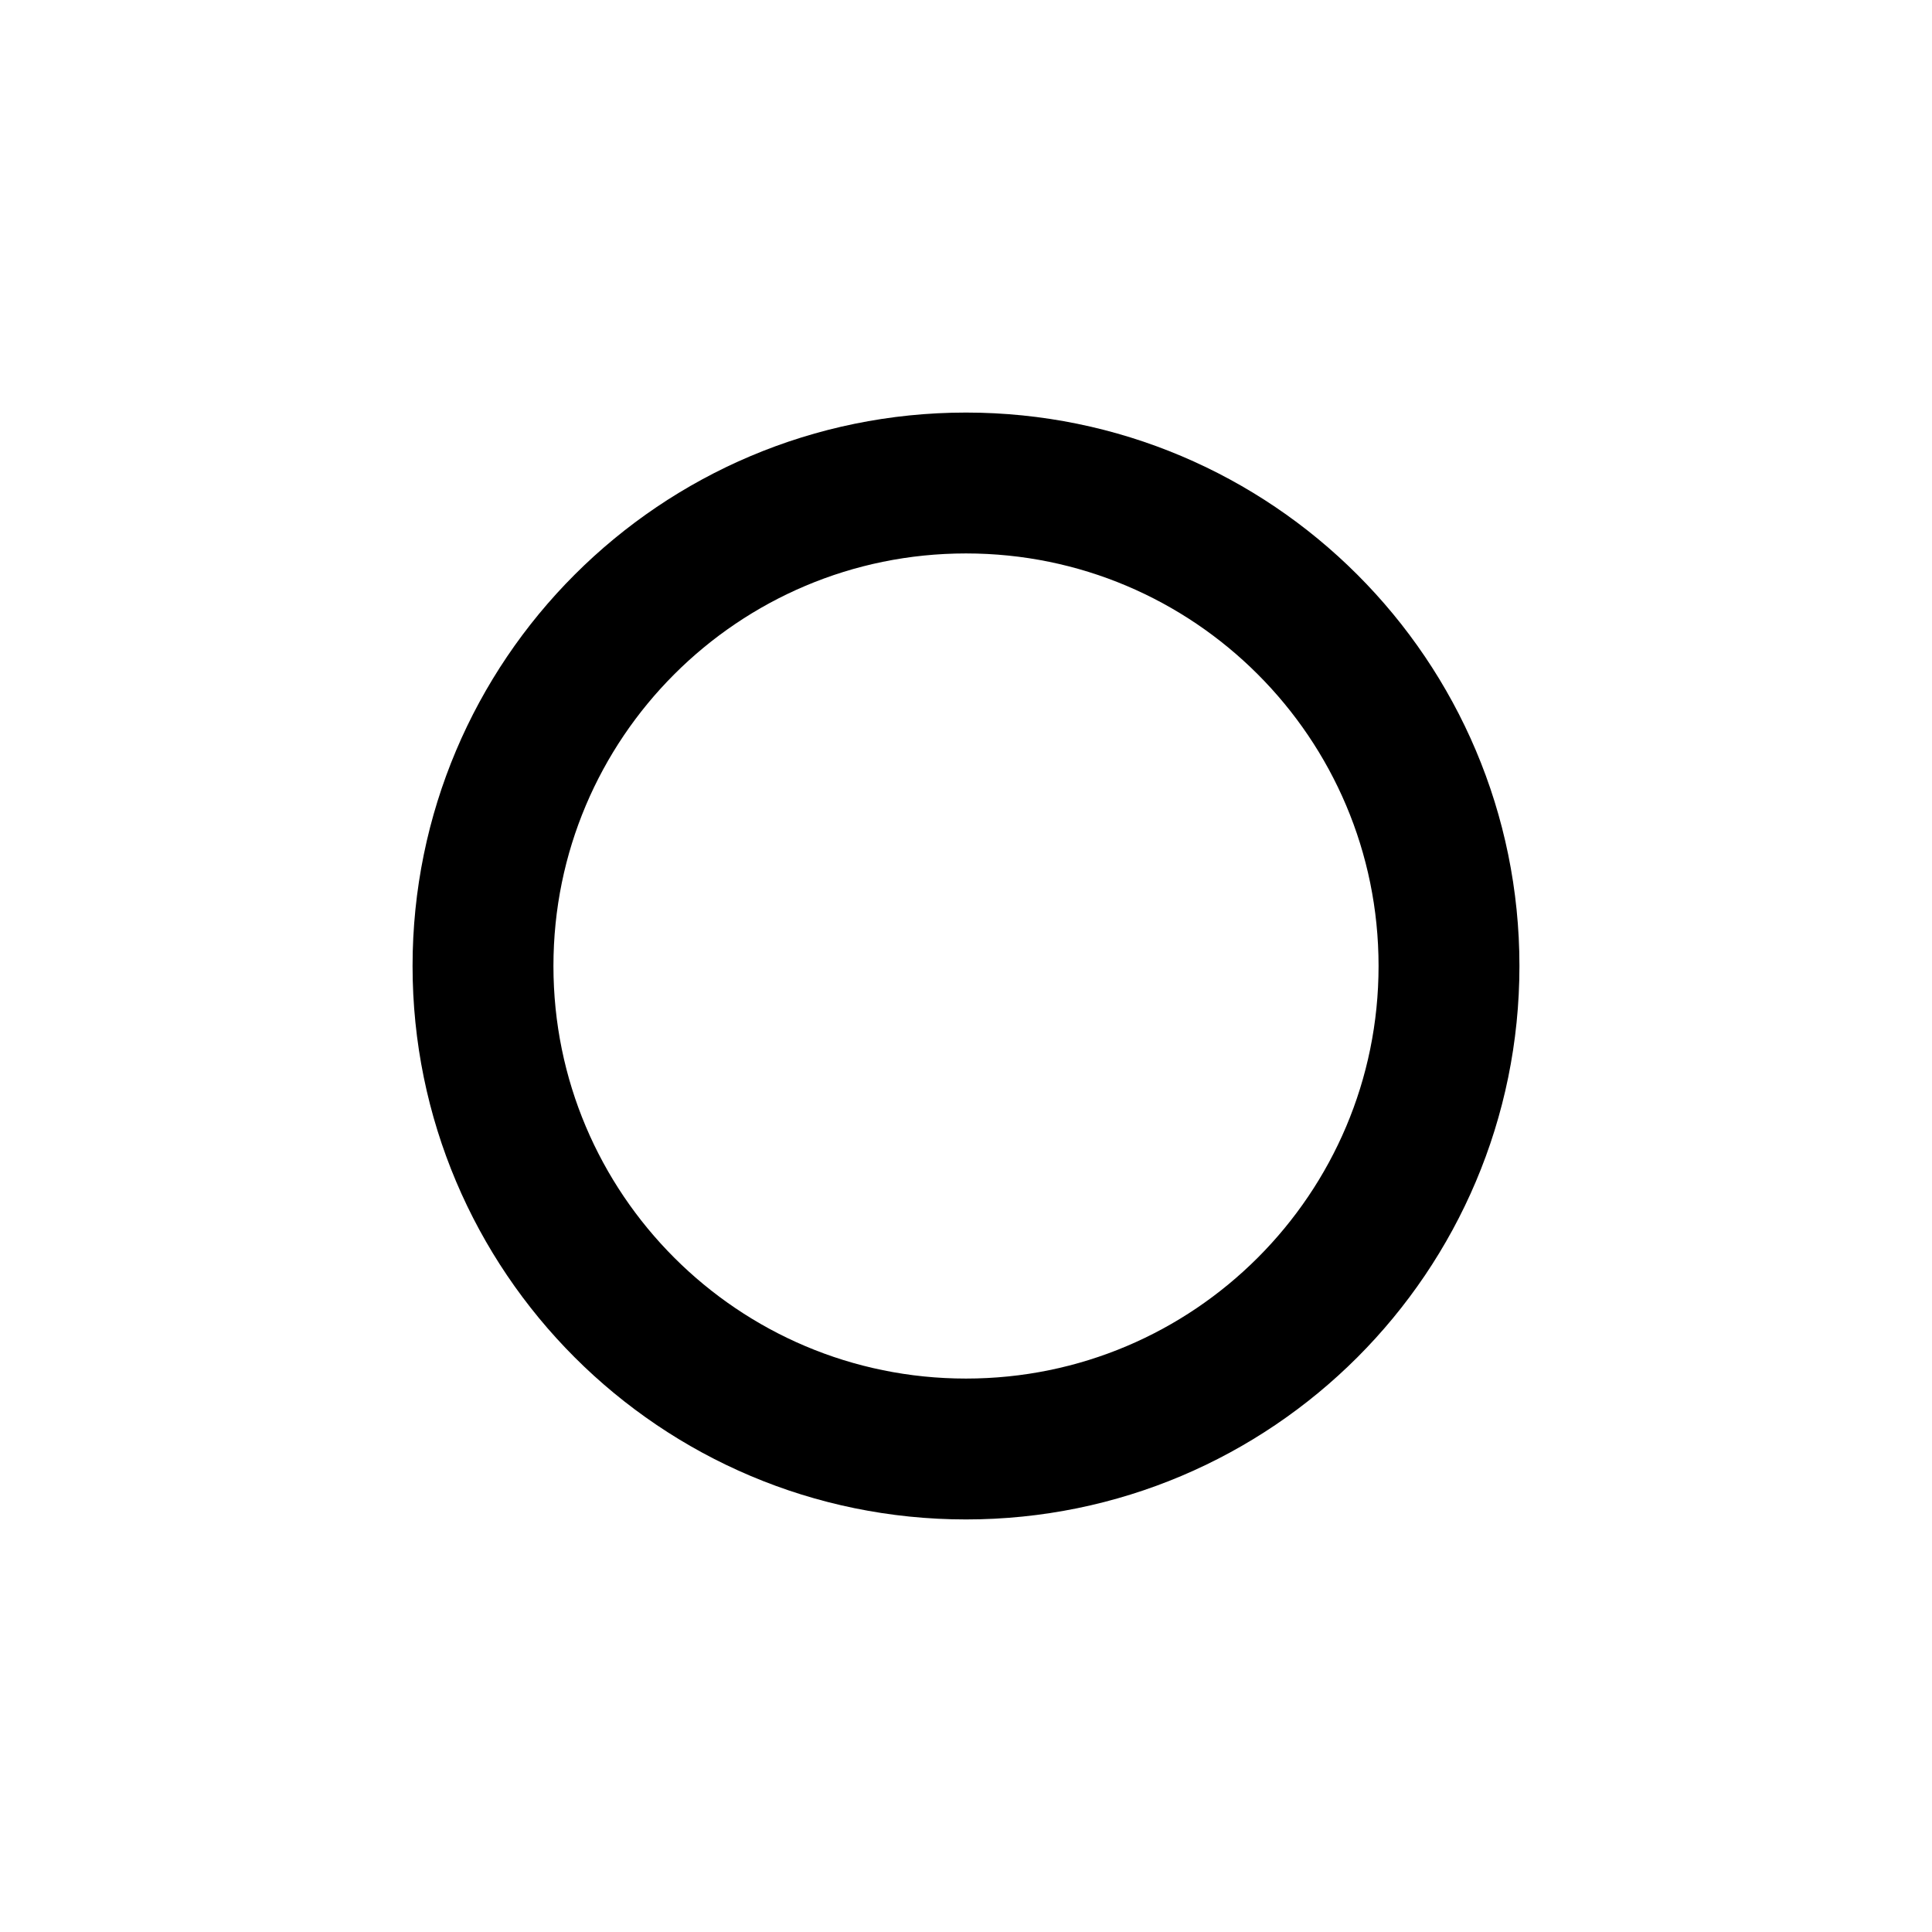
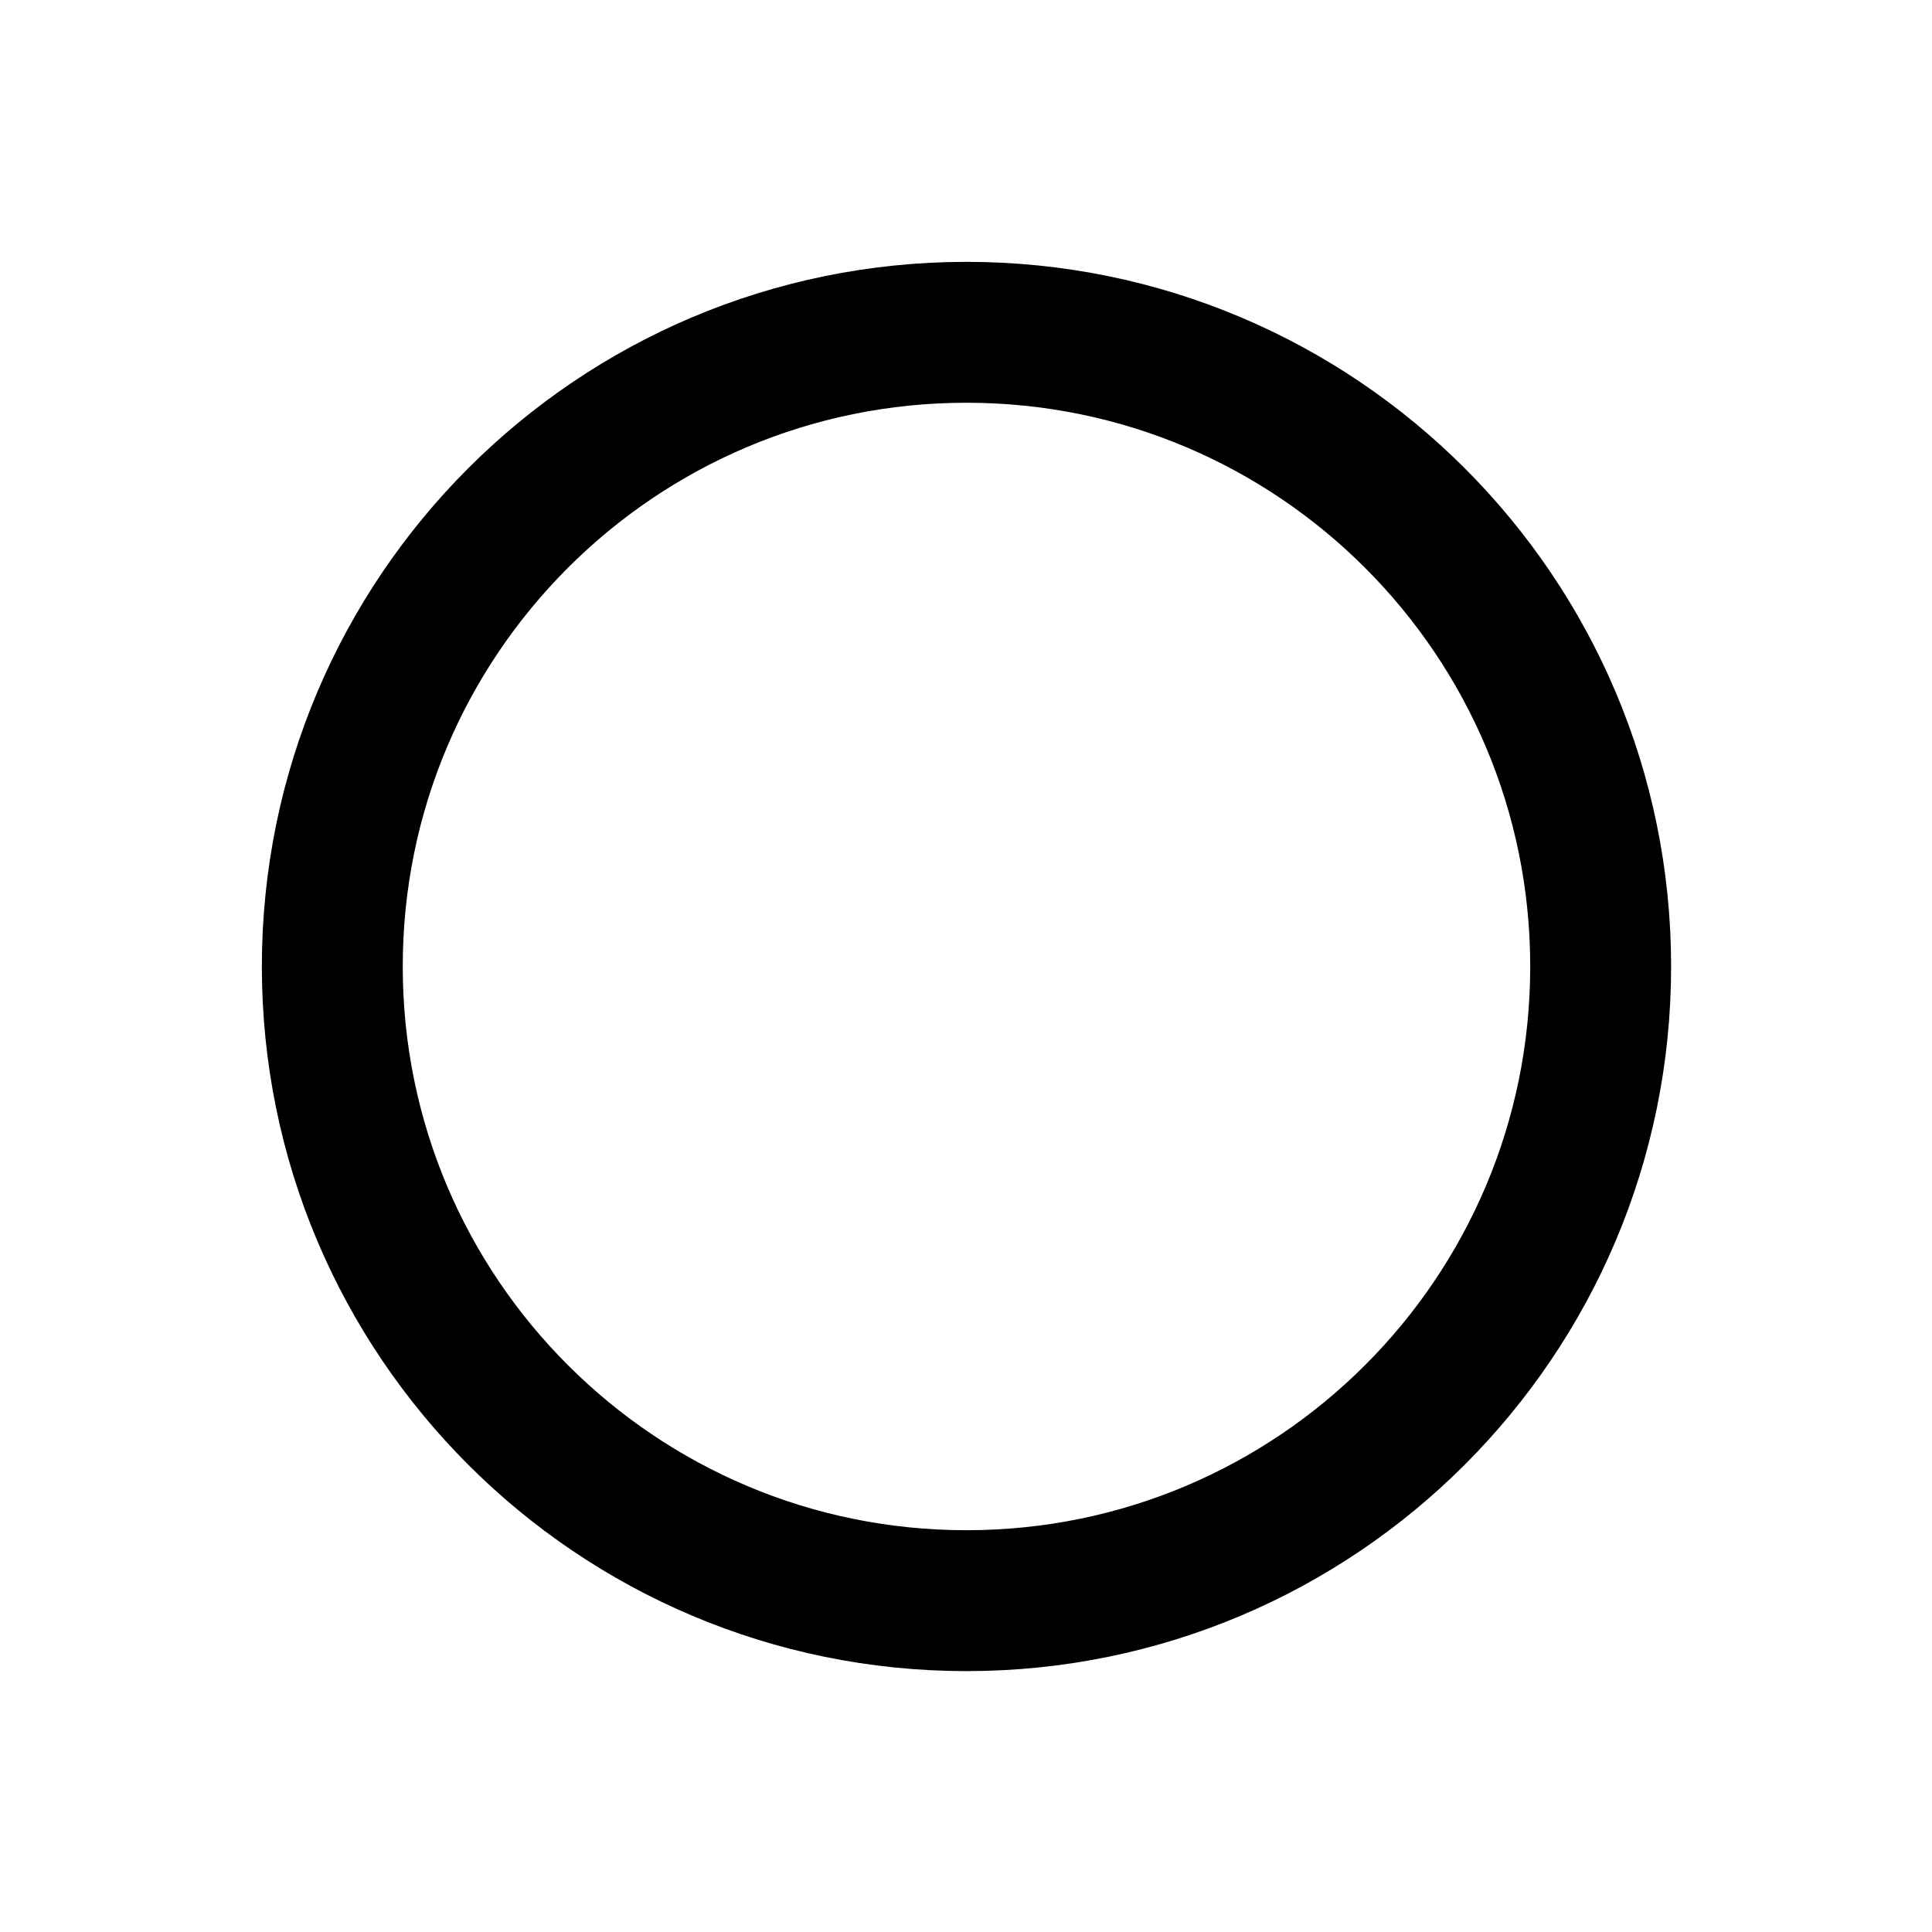
<svg xmlns="http://www.w3.org/2000/svg" viewBox="0 0 24 24" fill="none" stroke="currentColor" stroke-width="1.75" stroke-linecap="round" stroke-linejoin="round">
-   <circle cx="12" cy="12" r="6" />
+   <g data-fit="1" transform="translate(-3.75 -3.75) scale(1.313)" stroke-width="1.333">
+     <circle cx="12" cy="12" r="6" />
+   </g>
</svg>
